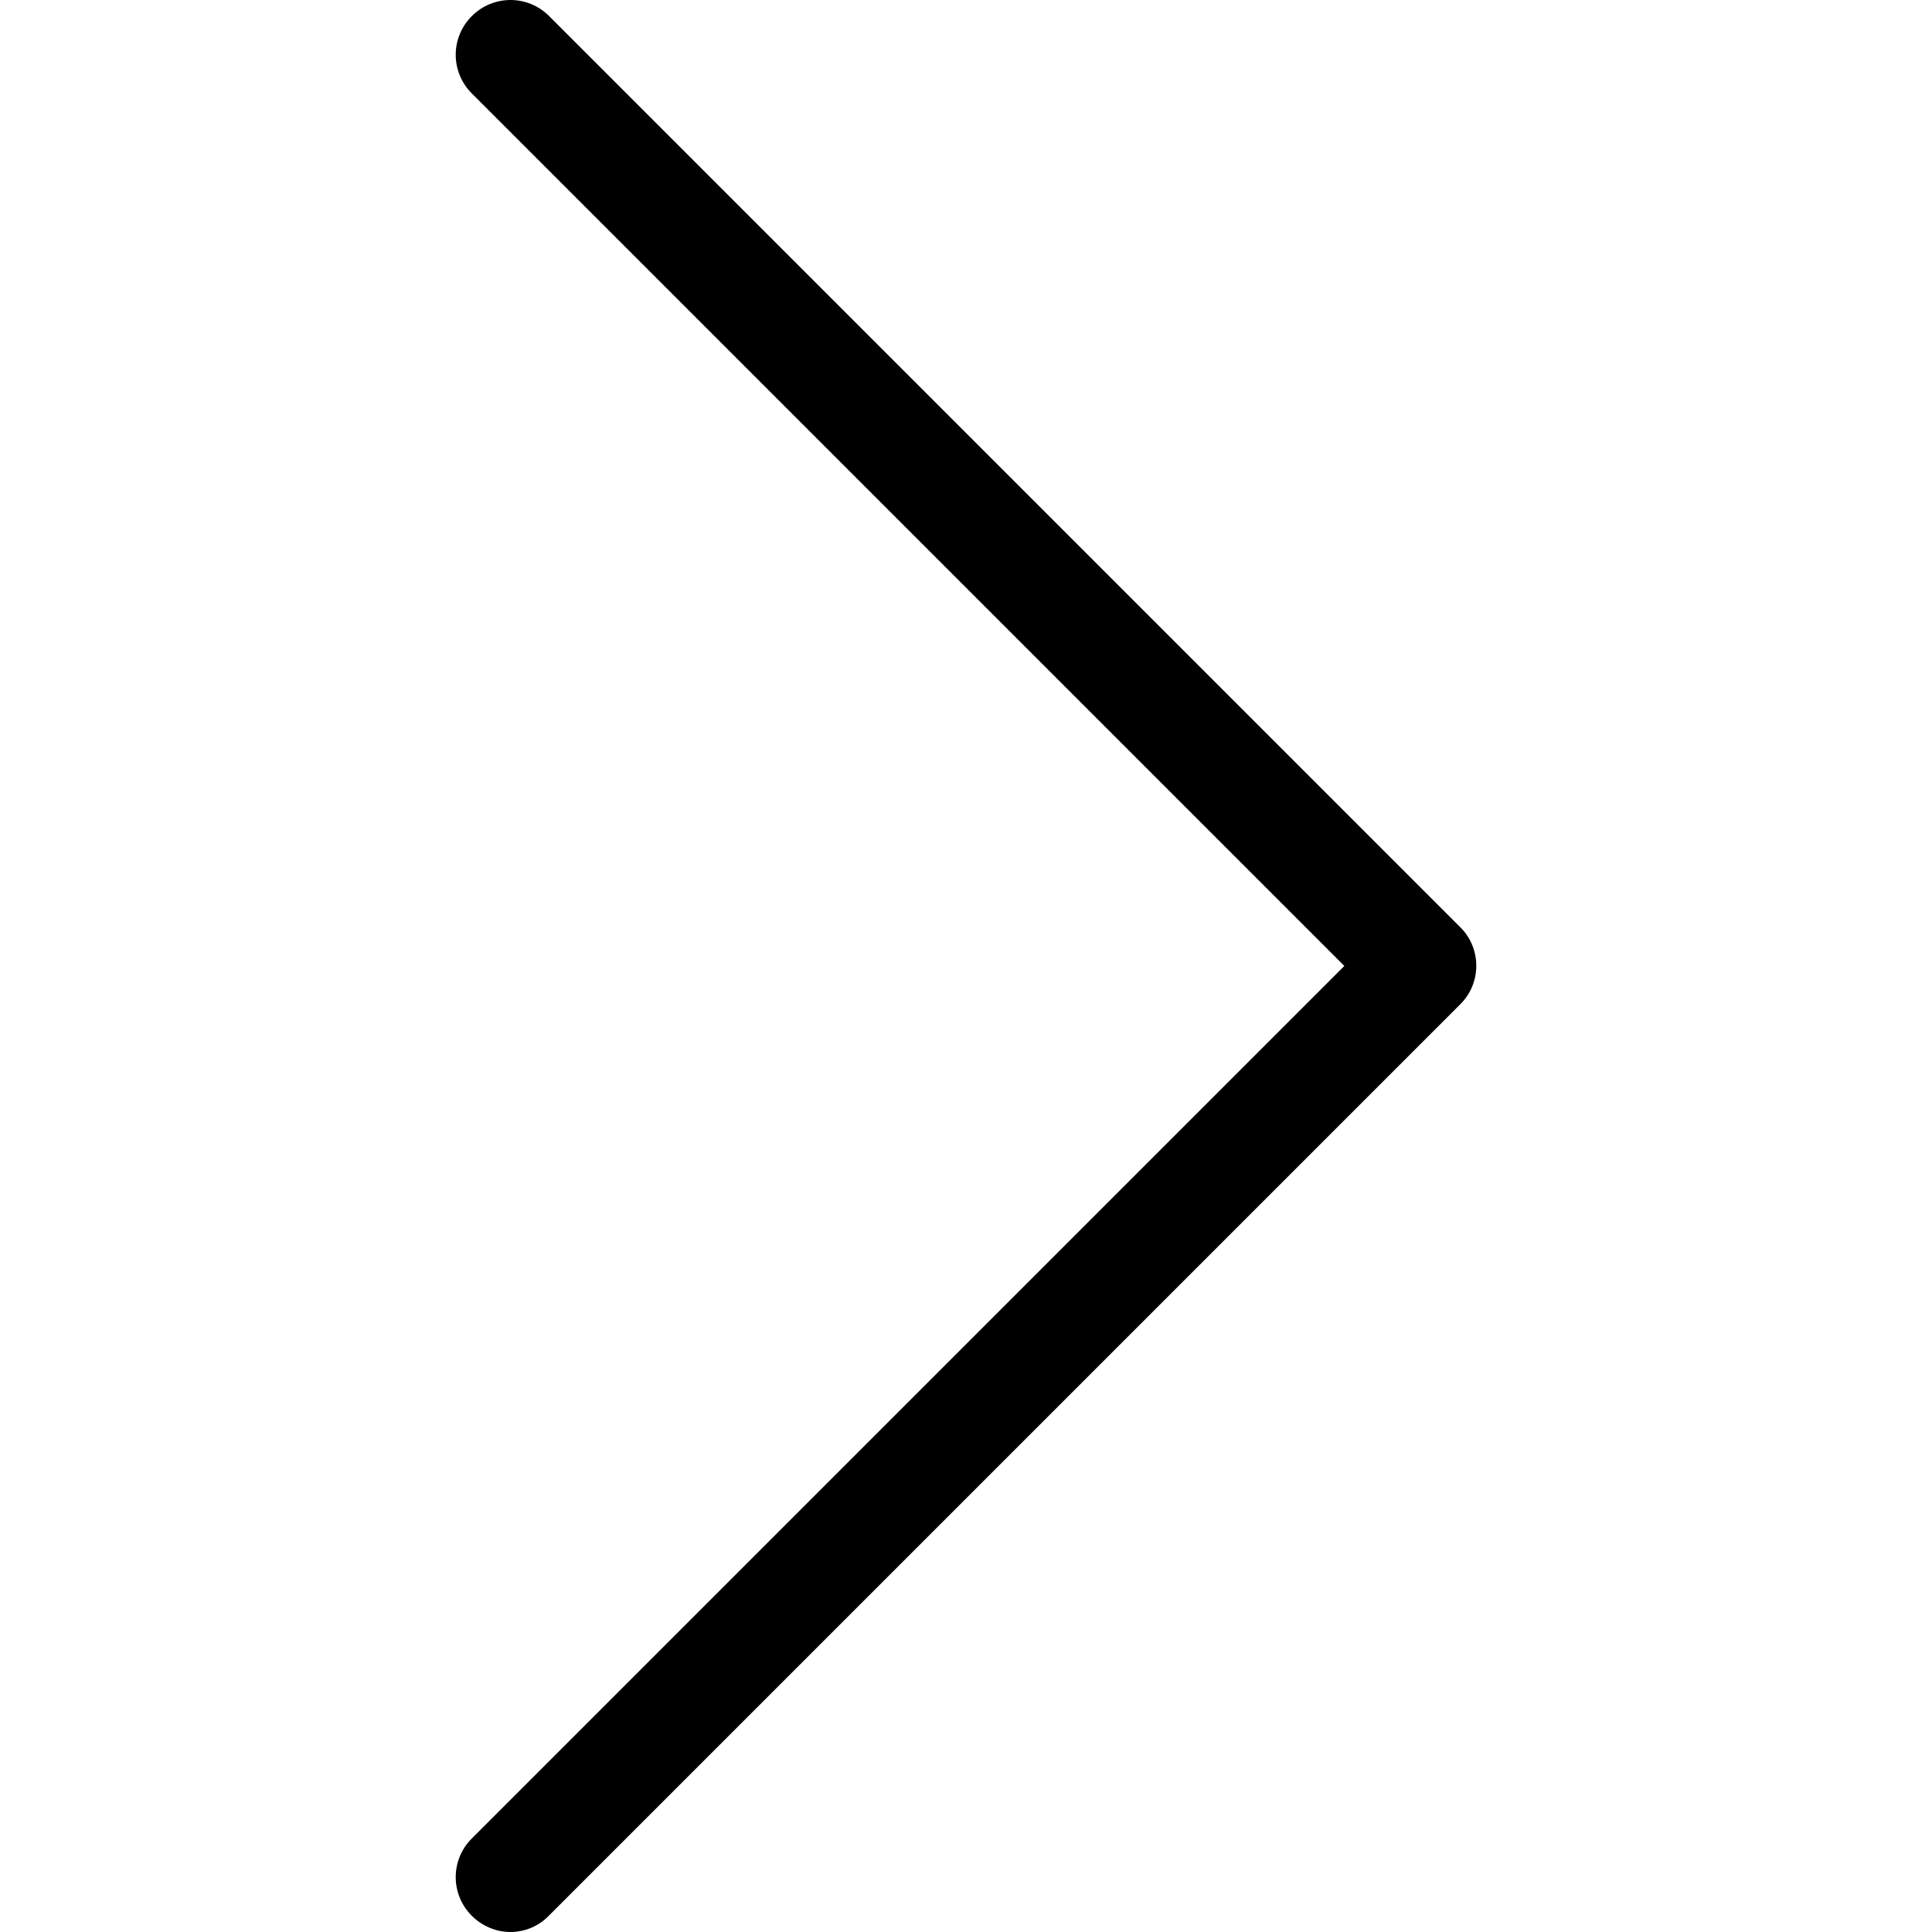
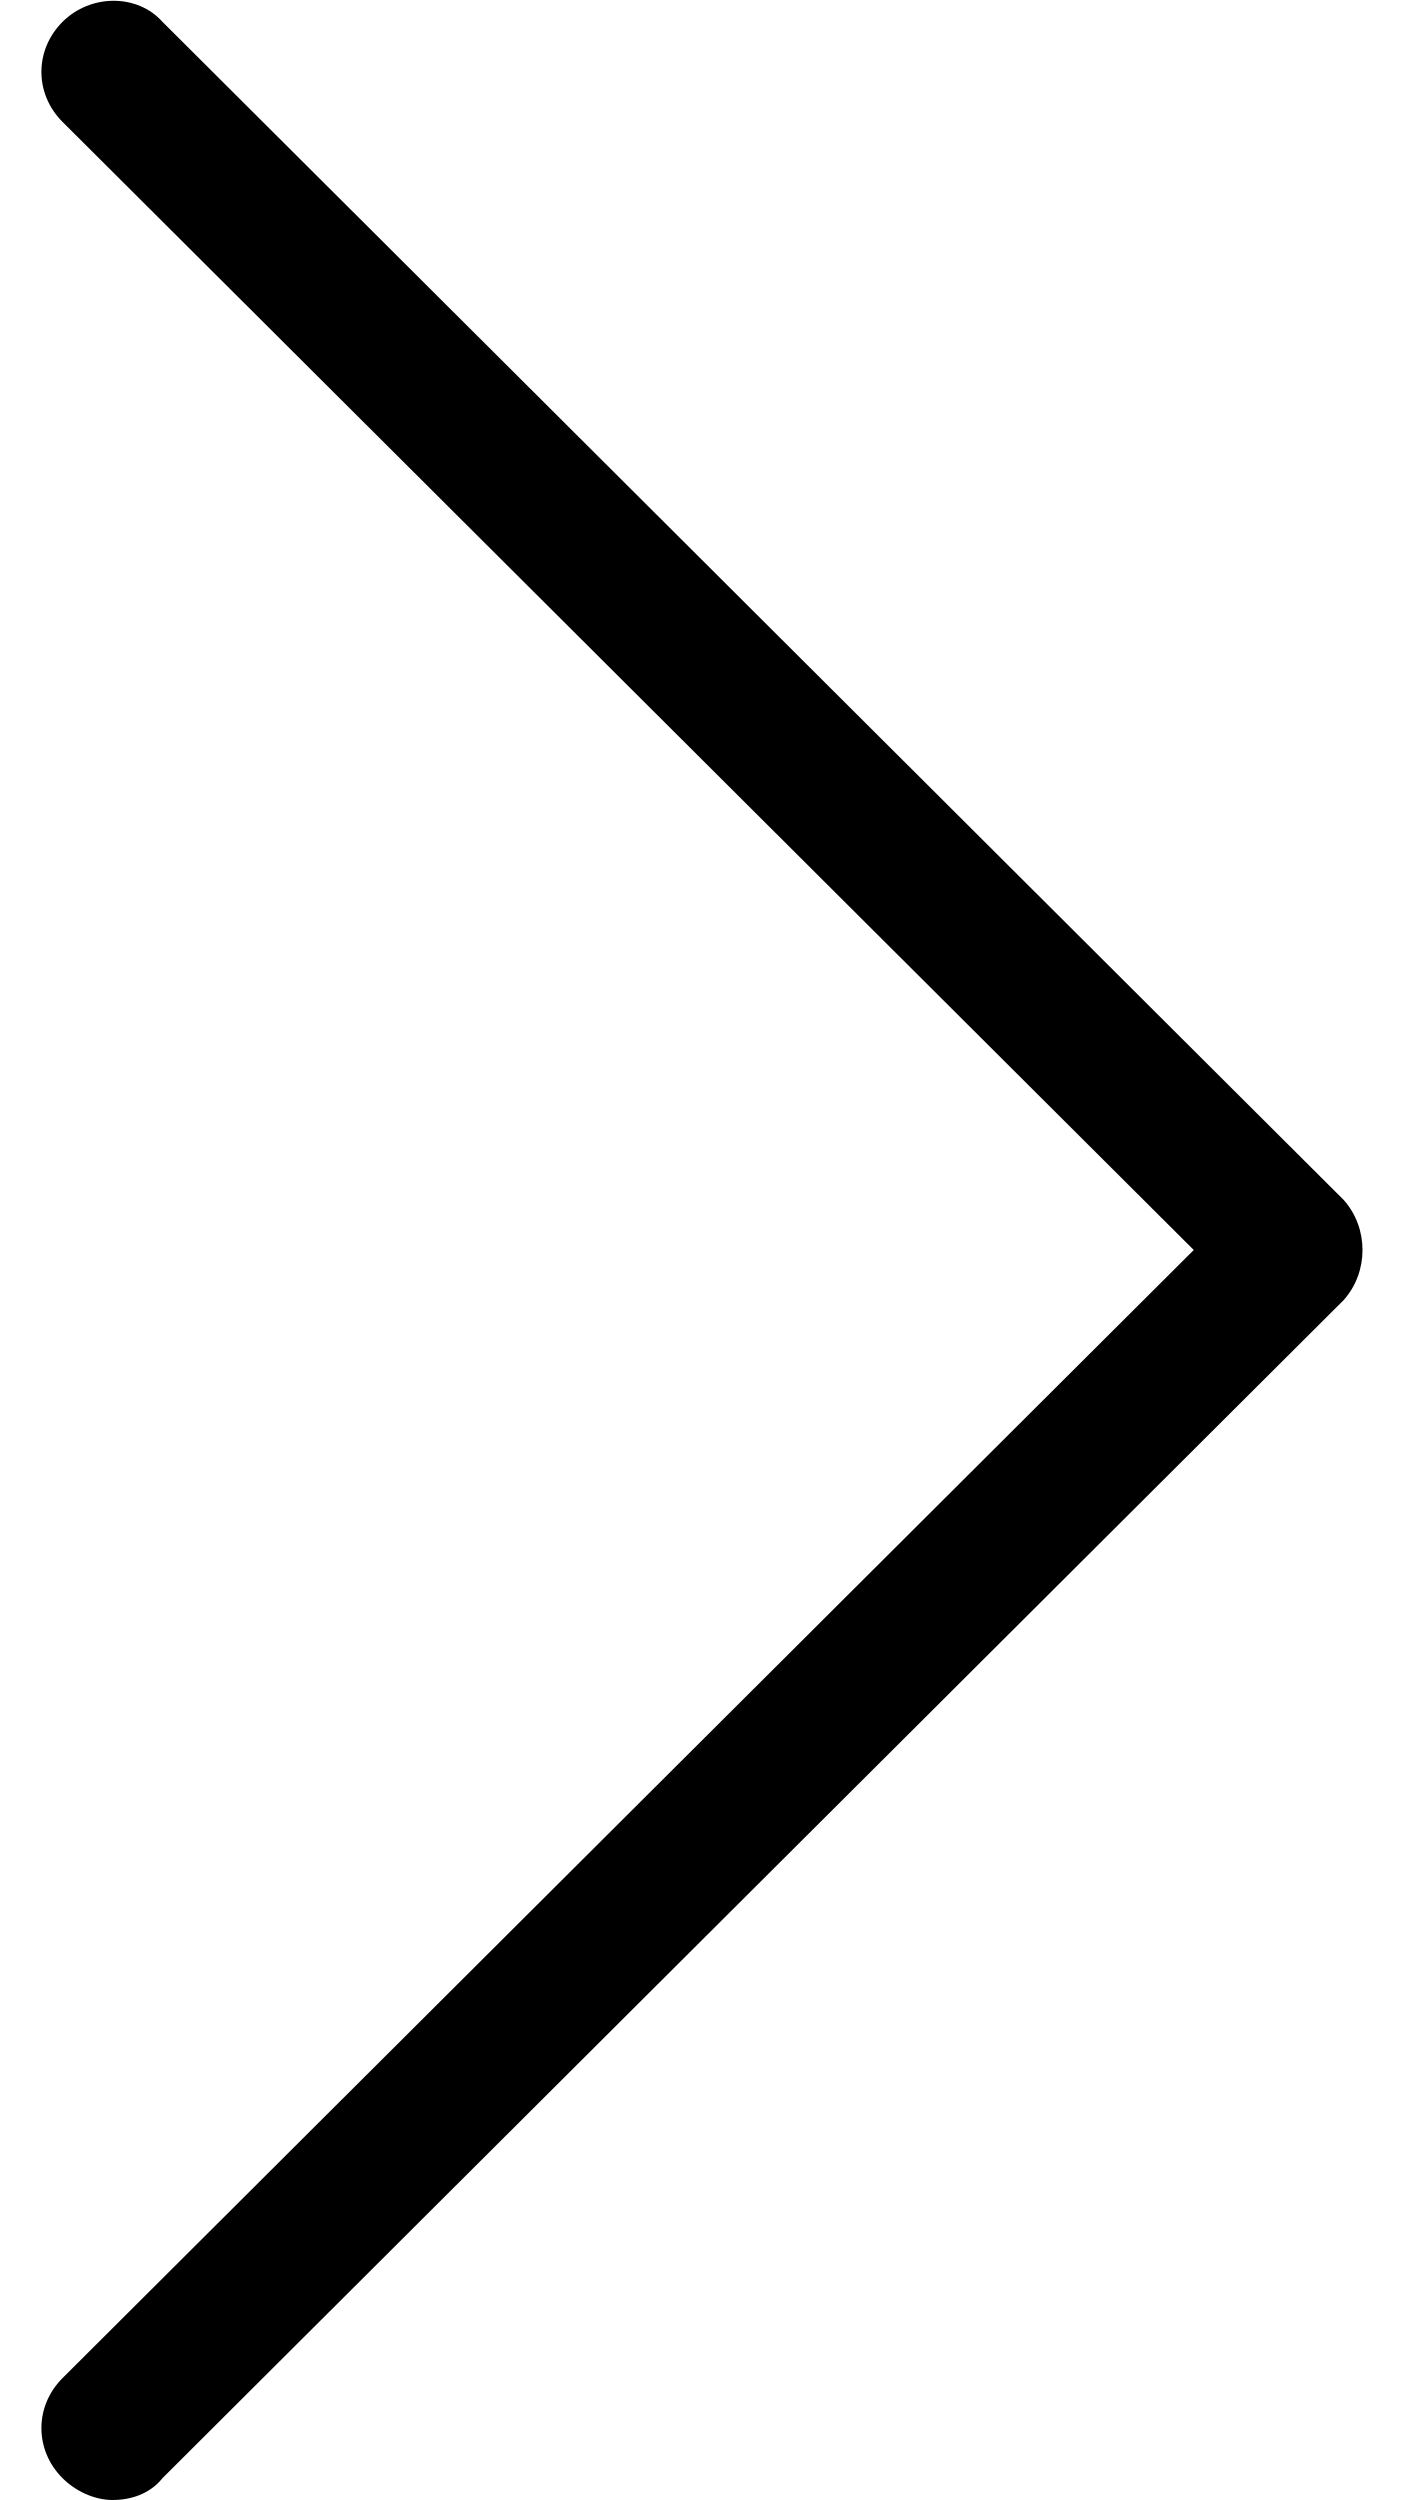
- <svg xmlns="http://www.w3.org/2000/svg" aria-hidden="true" version="1.1" id="Capa_1" x="0px" y="0px" viewBox="0 0 477.175 477.175" style="enable-background:new 0 0 477.175 477.175;">
+ <svg xmlns="http://www.w3.org/2000/svg" version="1.1" id="Capa_1" x="0px" y="0px" aria-hidden="true" width="45px" height="80px" viewBox="0 0 45 80" style="enable-background:new 0 0 45 80;" xml:space="preserve">
  <g>
-     <path d="M360.731,229.075l-225.1-225.1c-5.3-5.3-13.8-5.3-19.1,0s-5.3,13.8,0,19.1l215.5,215.5l-215.5,215.5   c-5.3,5.3-5.3,13.8,0,19.1c2.6,2.6,6.1,4,9.5,4c3.4,0,6.9-1.3,9.5-4l225.1-225.1C365.931,242.875,365.931,234.275,360.731,229.075z   " />
+     <path d="M43,38.4L5.2,0.7C4.4-0.2,2.9-0.2,2,0.7S1.1,3,2,3.9L38.2,40L2,76.1c-0.9,0.9-0.9,2.3,0,3.2c0.4,0.4,1,0.7,1.6,0.7   c0.6,0,1.2-0.2,1.6-0.7L43,41.6C43.8,40.7,43.8,39.3,43,38.4z" />
  </g>
</svg>
